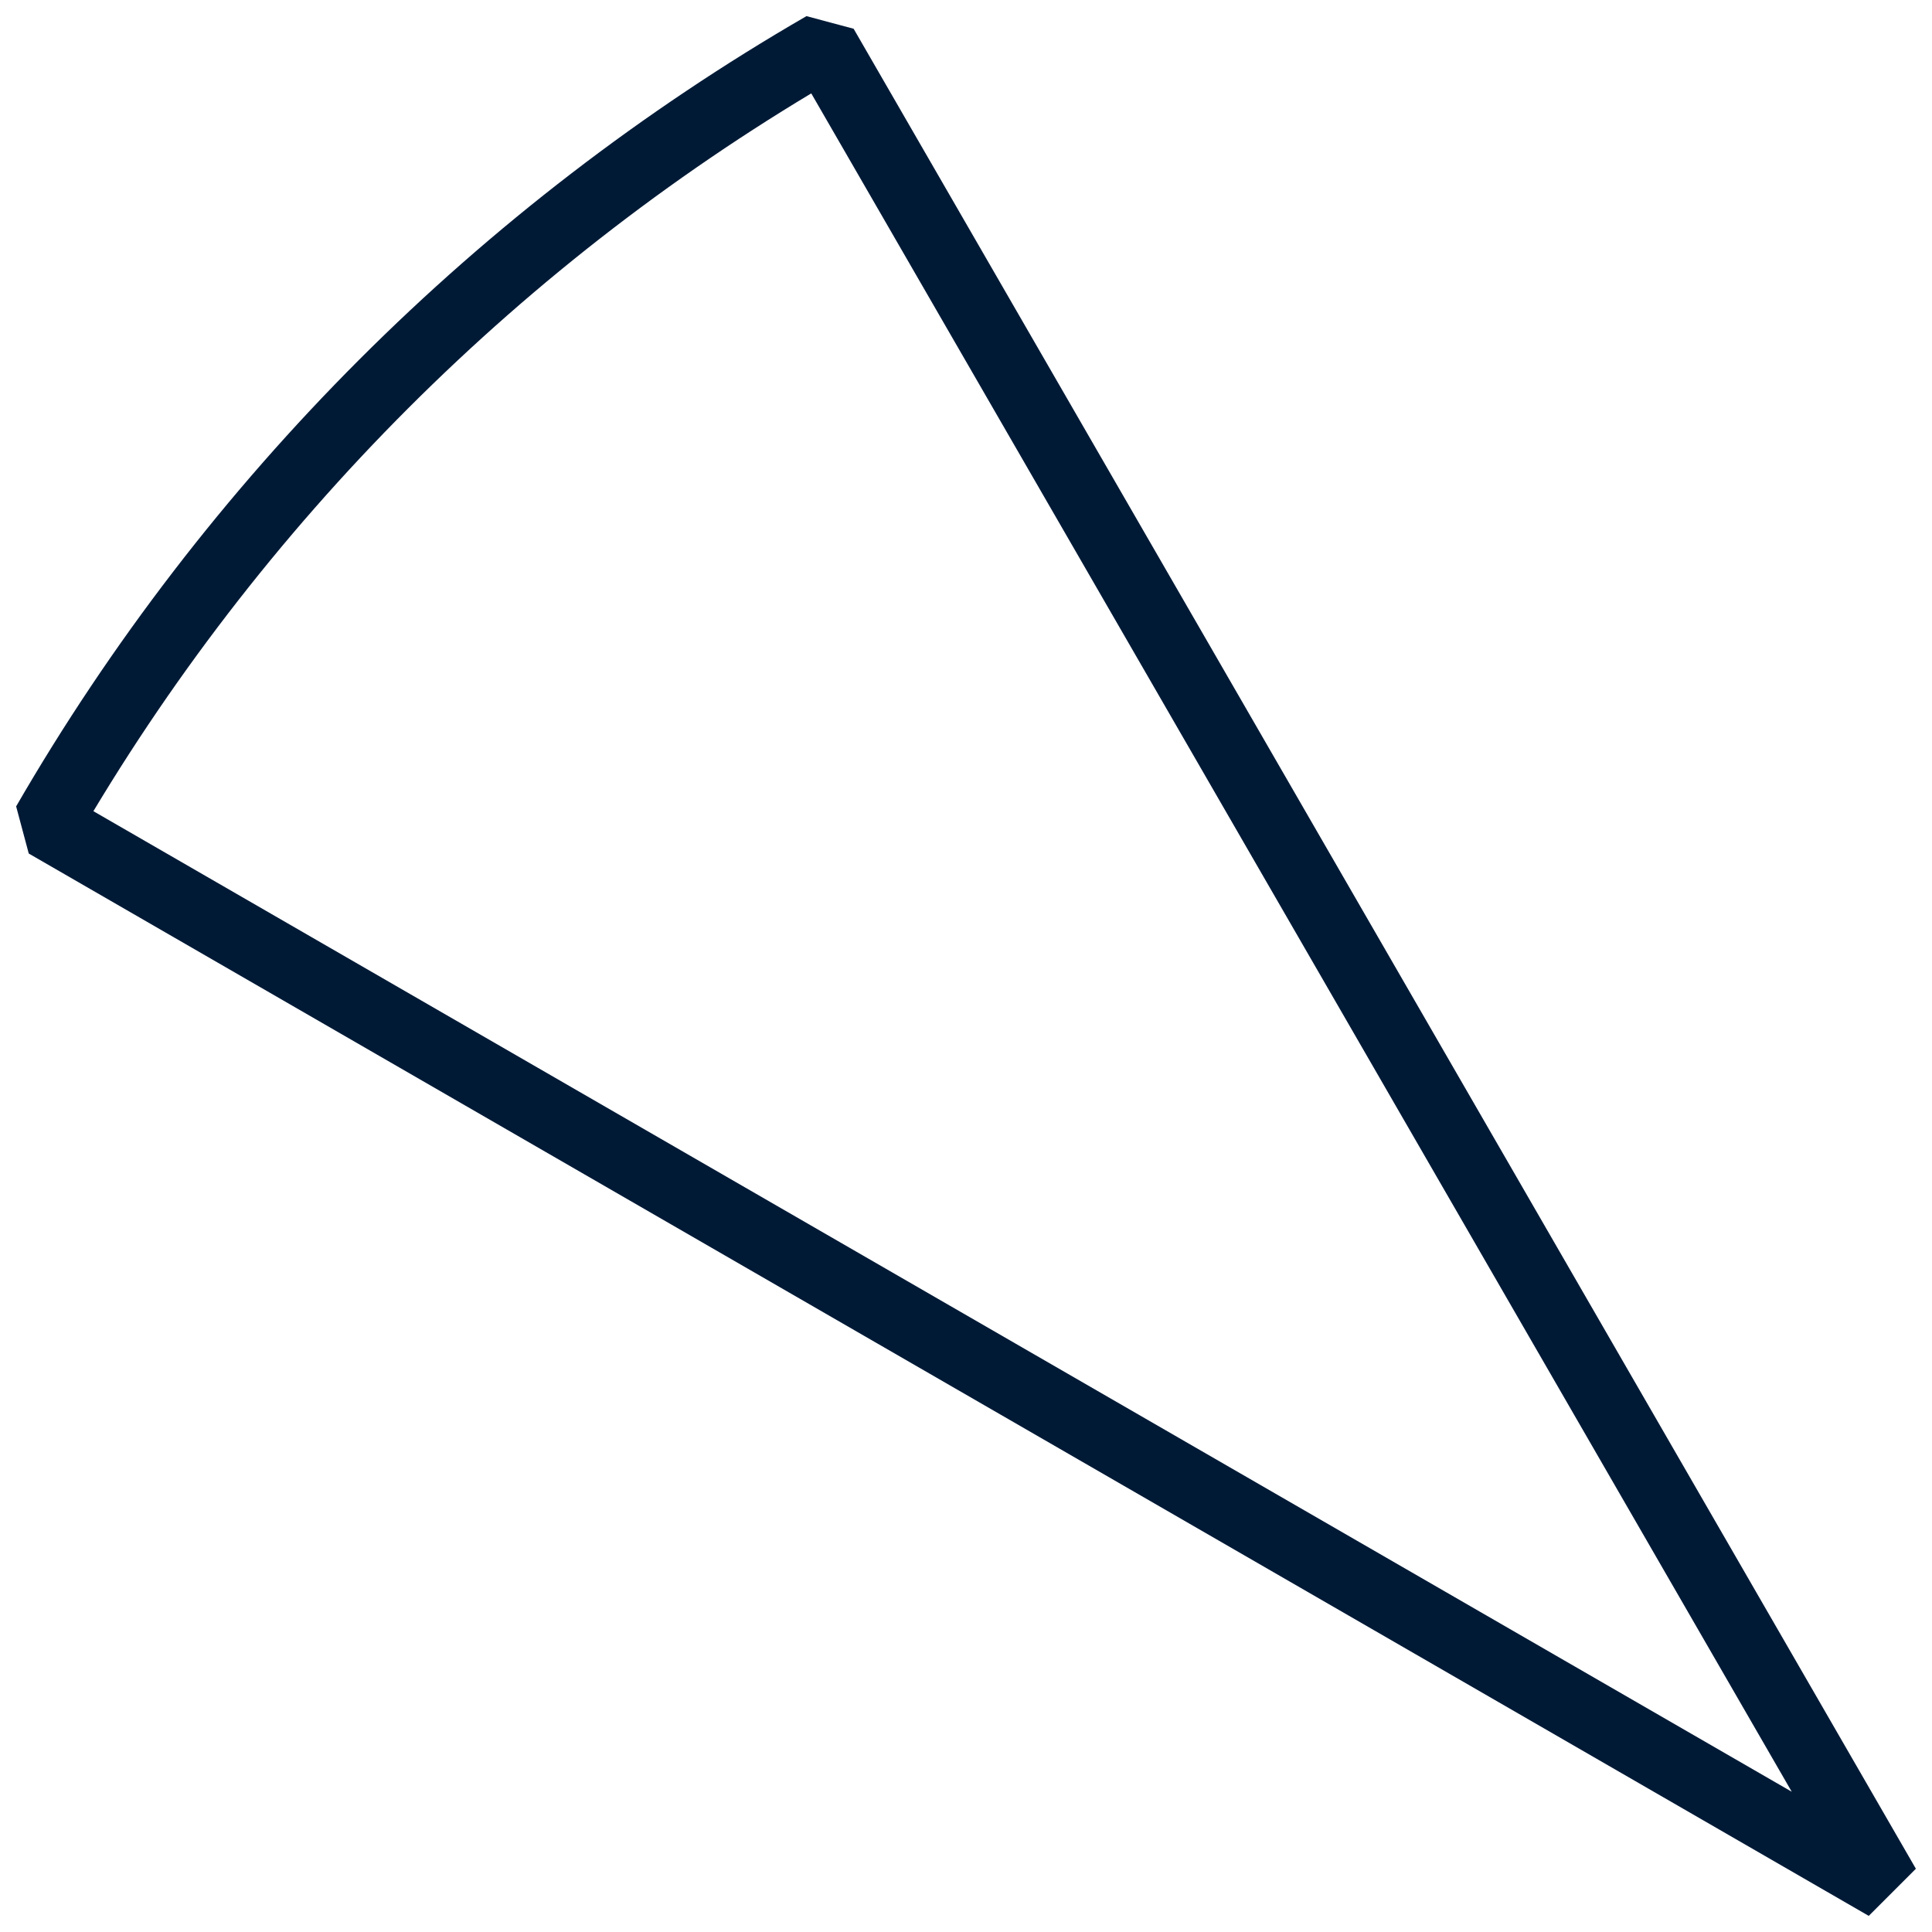
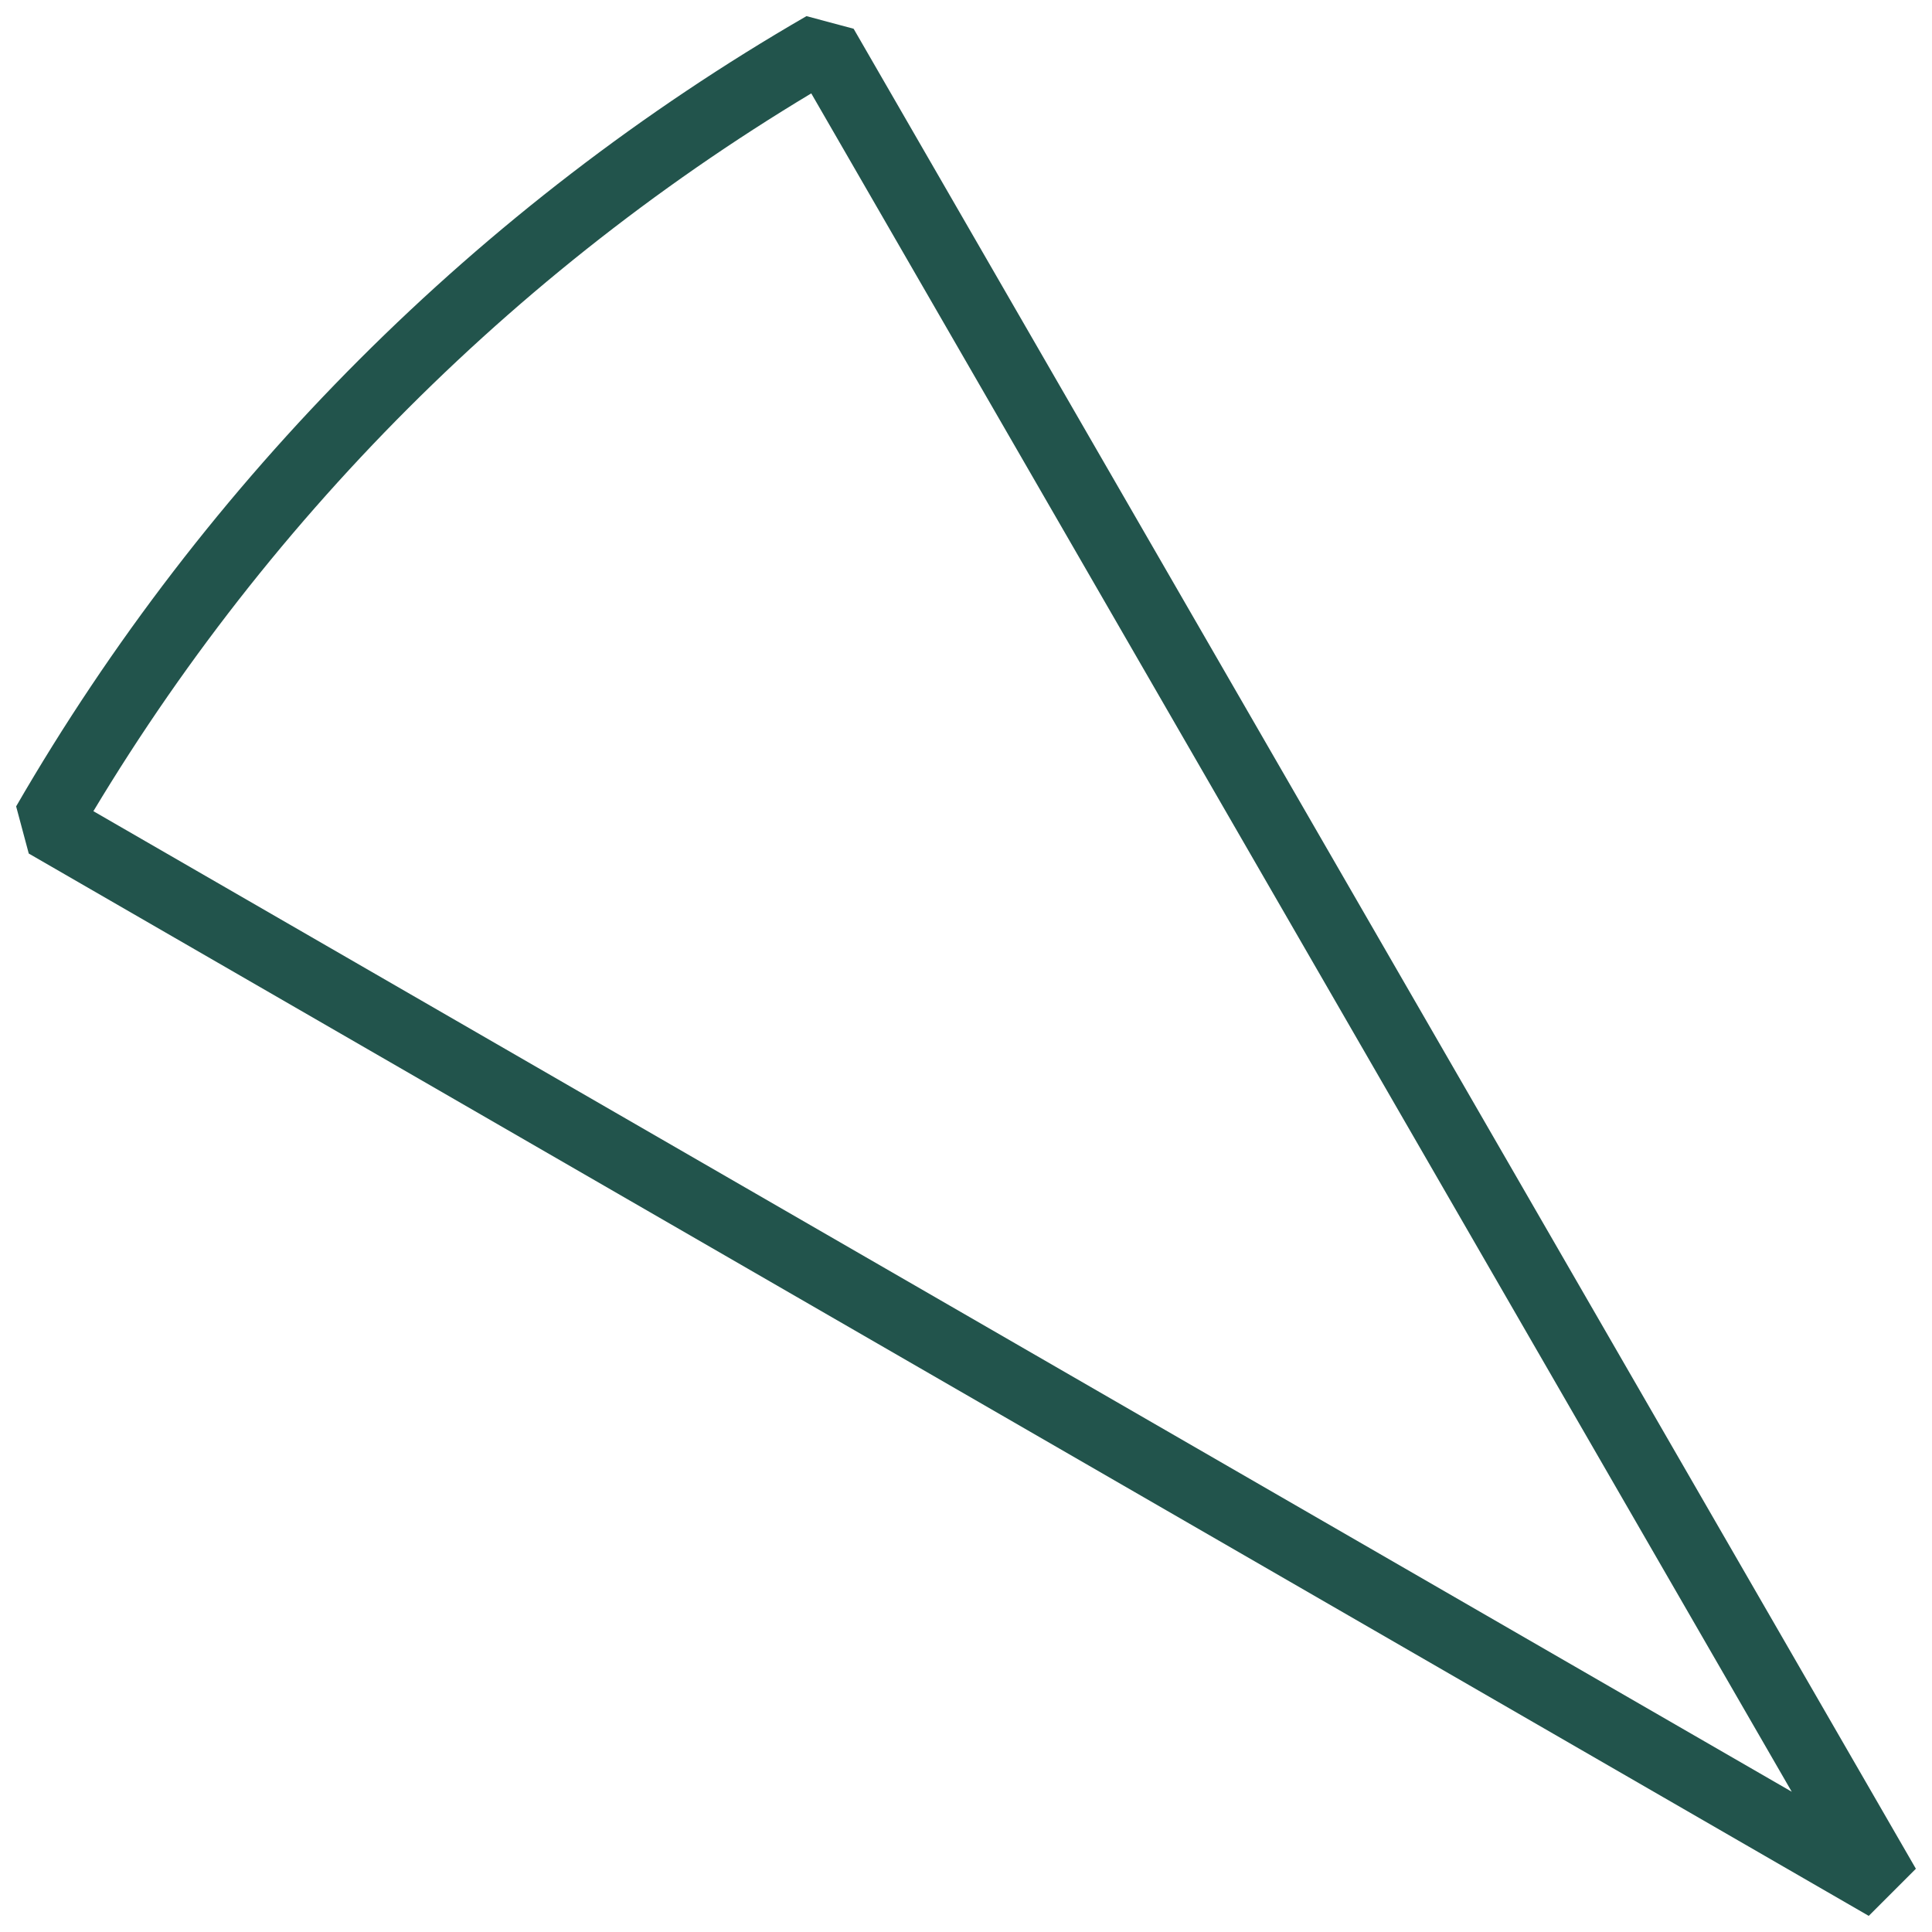
<svg xmlns="http://www.w3.org/2000/svg" width="84" height="84" viewBox="0 0 84 84" fill="none">
-   <path d="M82 82L2 35.811C10.105 21.796 21.791 10.104 35.815 2L82 82Z" stroke="#001A36" stroke-width="3" stroke-miterlimit="10" stroke-linejoin="bevel" />
+   <path d="M82 82L2 35.811C10.105 21.796 21.791 10.104 35.815 2L82 82Z" stroke="#22544C" stroke-width="3" stroke-miterlimit="10" stroke-linejoin="bevel" />
</svg>
